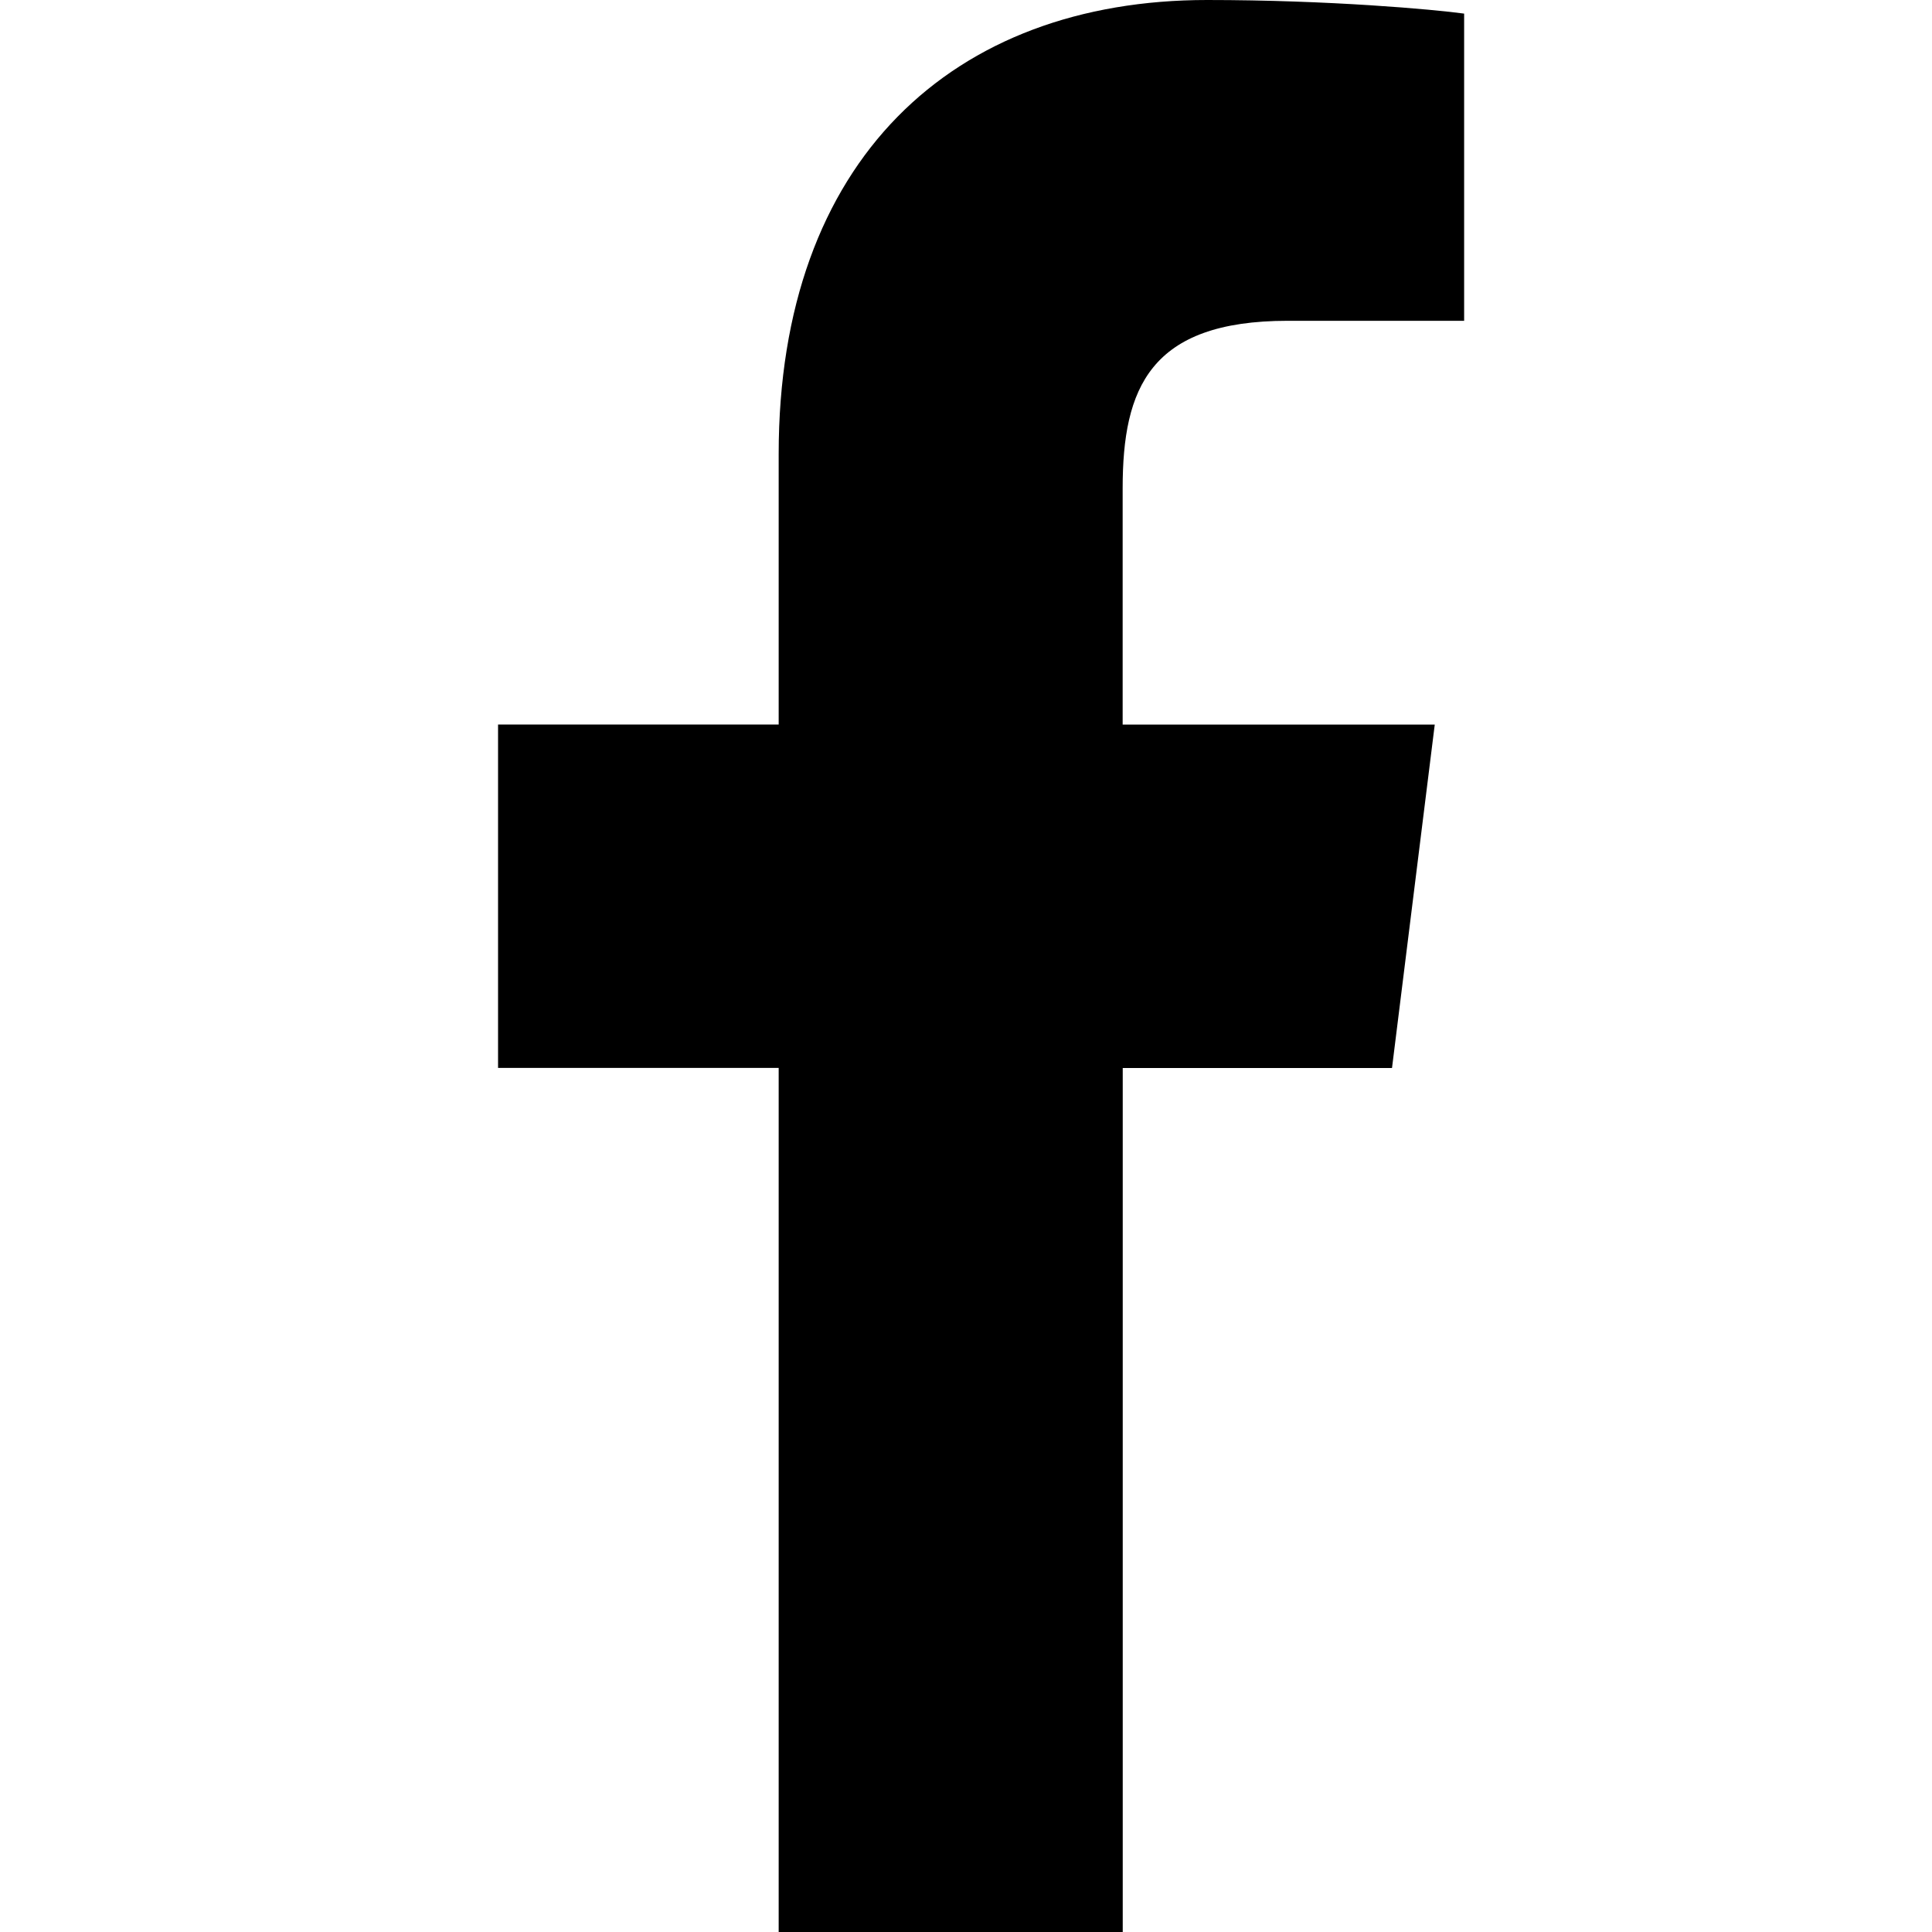
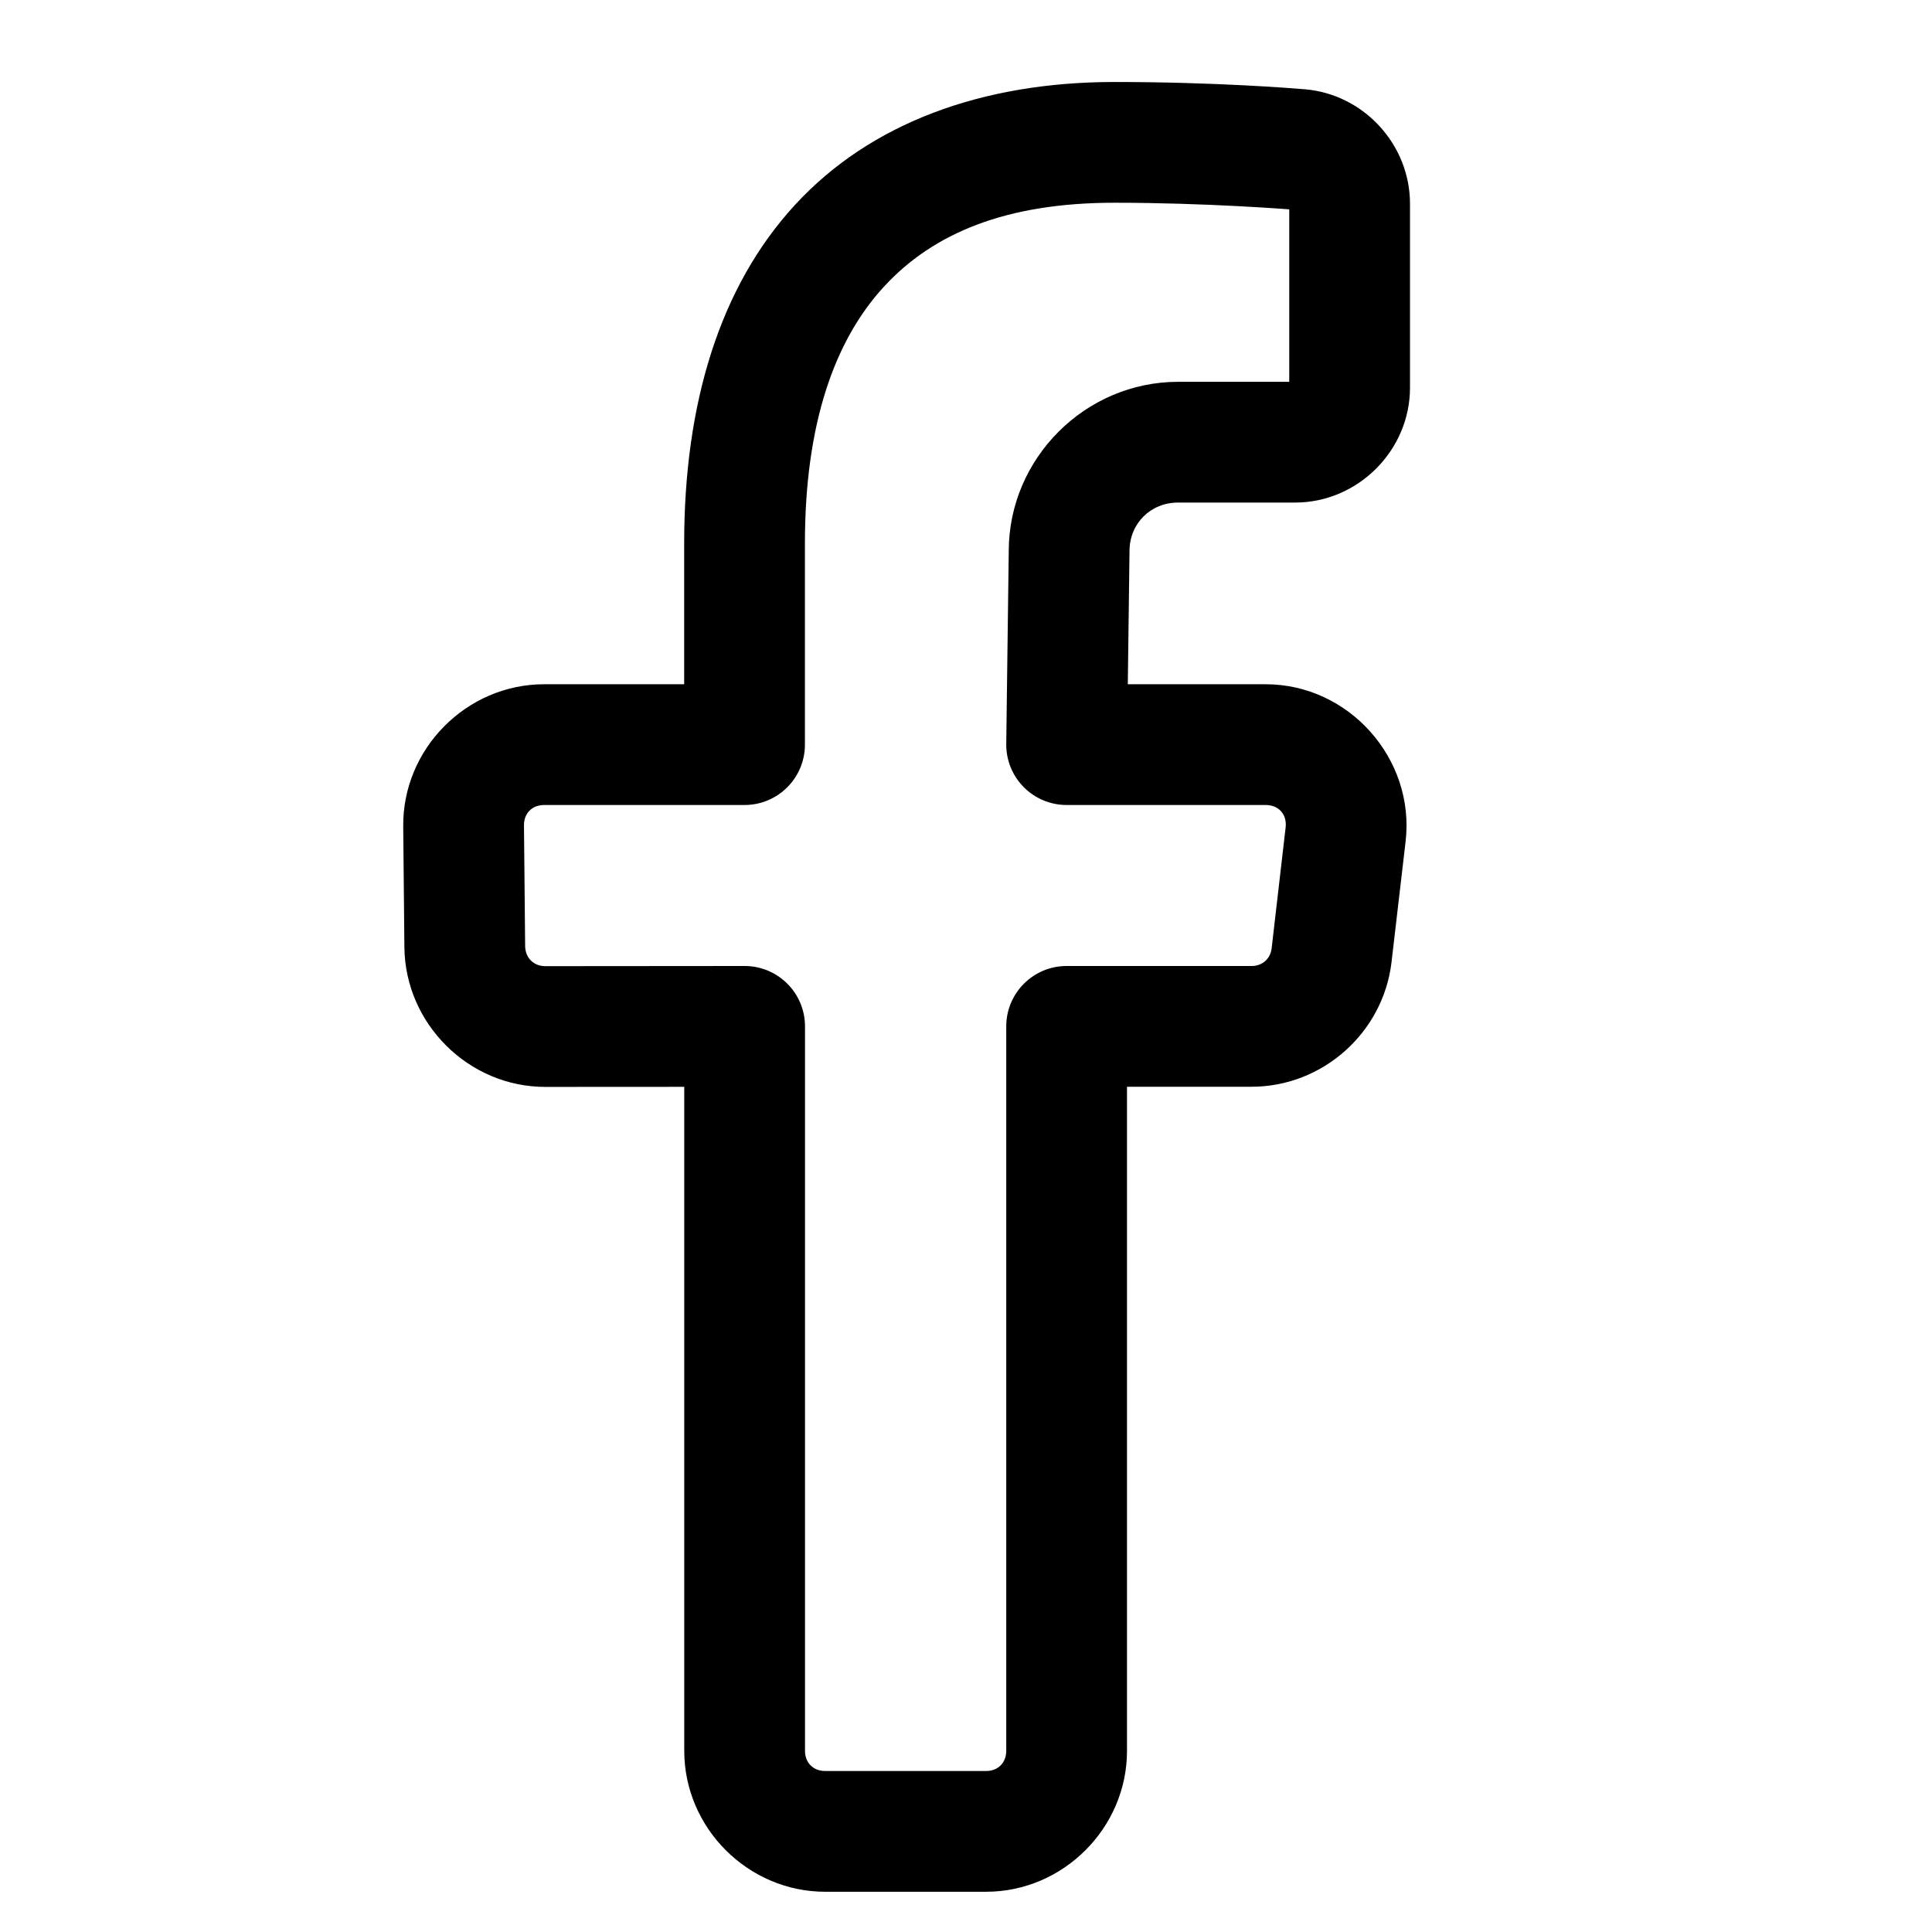
- <svg xmlns="http://www.w3.org/2000/svg" id="Bold" enable-background="new 0 0 24 24" height="512" viewBox="0 0 24 24" width="512">
-   <path d="m15.997 3.985h2.191v-3.816c-.378-.052-1.678-.169-3.192-.169-3.159 0-5.323 1.987-5.323 5.639v3.361h-3.486v4.266h3.486v10.734h4.274v-10.733h3.345l.531-4.266h-3.877v-2.939c.001-1.233.333-2.077 2.051-2.077z" />
+ <svg xmlns="http://www.w3.org/2000/svg" fill="#000000" viewBox="0 0 48 48" width="48px" height="48px">
+   <path d="M 27.689 2.037 C 24.41 2.037 21.627 3.052 19.752 5.09 C 17.877 7.127 16.998 10.033 16.998 13.5 L 16.998 17 L 13.518 17 C 11.59 17 9.999 18.605 10.018 20.533 L 10.047 23.537 A 1.5 1.5 0 0 0 10.047 23.539 C 10.069 25.441 11.647 27.006 13.551 27.004 L 17 27.002 L 17 43.5 C 17 45.415 18.585 47 20.5 47 L 24.5 47 C 26.415 47 28 45.415 28 43.5 L 28 27 L 31.096 27 C 32.859 27 34.367 25.656 34.572 23.904 L 34.922 20.904 C 35.16 18.851 33.514 17 31.445 17 L 28.02 17 L 28.062 13.713 A 1.5 1.5 0 0 0 28.062 13.693 C 28.062 13.008 28.584 12.486 29.27 12.486 L 32.178 12.486 C 33.736 12.486 35.031 11.191 35.031 9.633 L 35.031 5.062 C 35.031 3.597 33.891 2.35 32.434 2.219 A 1.5 1.5 0 0 0 32.43 2.219 C 32.145 2.194 30.178 2.037 27.689 2.037 z M 27.689 5.037 C 29.967 5.037 32.013 5.201 32.031 5.201 L 32.031 9.486 L 29.27 9.486 C 26.963 9.486 25.062 11.387 25.062 13.693 L 25 18.48 A 1.5 1.5 0 0 0 26.5 20 L 31.445 20 C 31.771 20 31.979 20.236 31.941 20.559 L 31.594 23.557 C 31.563 23.823 31.362 24 31.096 24 L 26.5 24 A 1.5 1.5 0 0 0 25 25.5 L 25 43.5 C 25 43.795 24.795 44 24.5 44 L 20.5 44 C 20.205 44 20 43.795 20 43.5 L 20 25.5 A 1.5 1.5 0 0 0 18.5 24 L 13.549 24.004 A 1.5 1.5 0 0 0 13.547 24.004 C 13.258 24.004 13.052 23.798 13.047 23.506 L 13.018 20.504 C 13.015 20.208 13.221 20 13.518 20 L 18.498 20 A 1.5 1.5 0 0 0 19.998 18.5 L 19.998 13.5 C 19.998 10.534 20.732 8.458 21.961 7.123 C 23.19 5.788 25.002 5.037 27.689 5.037 z" />
</svg>
